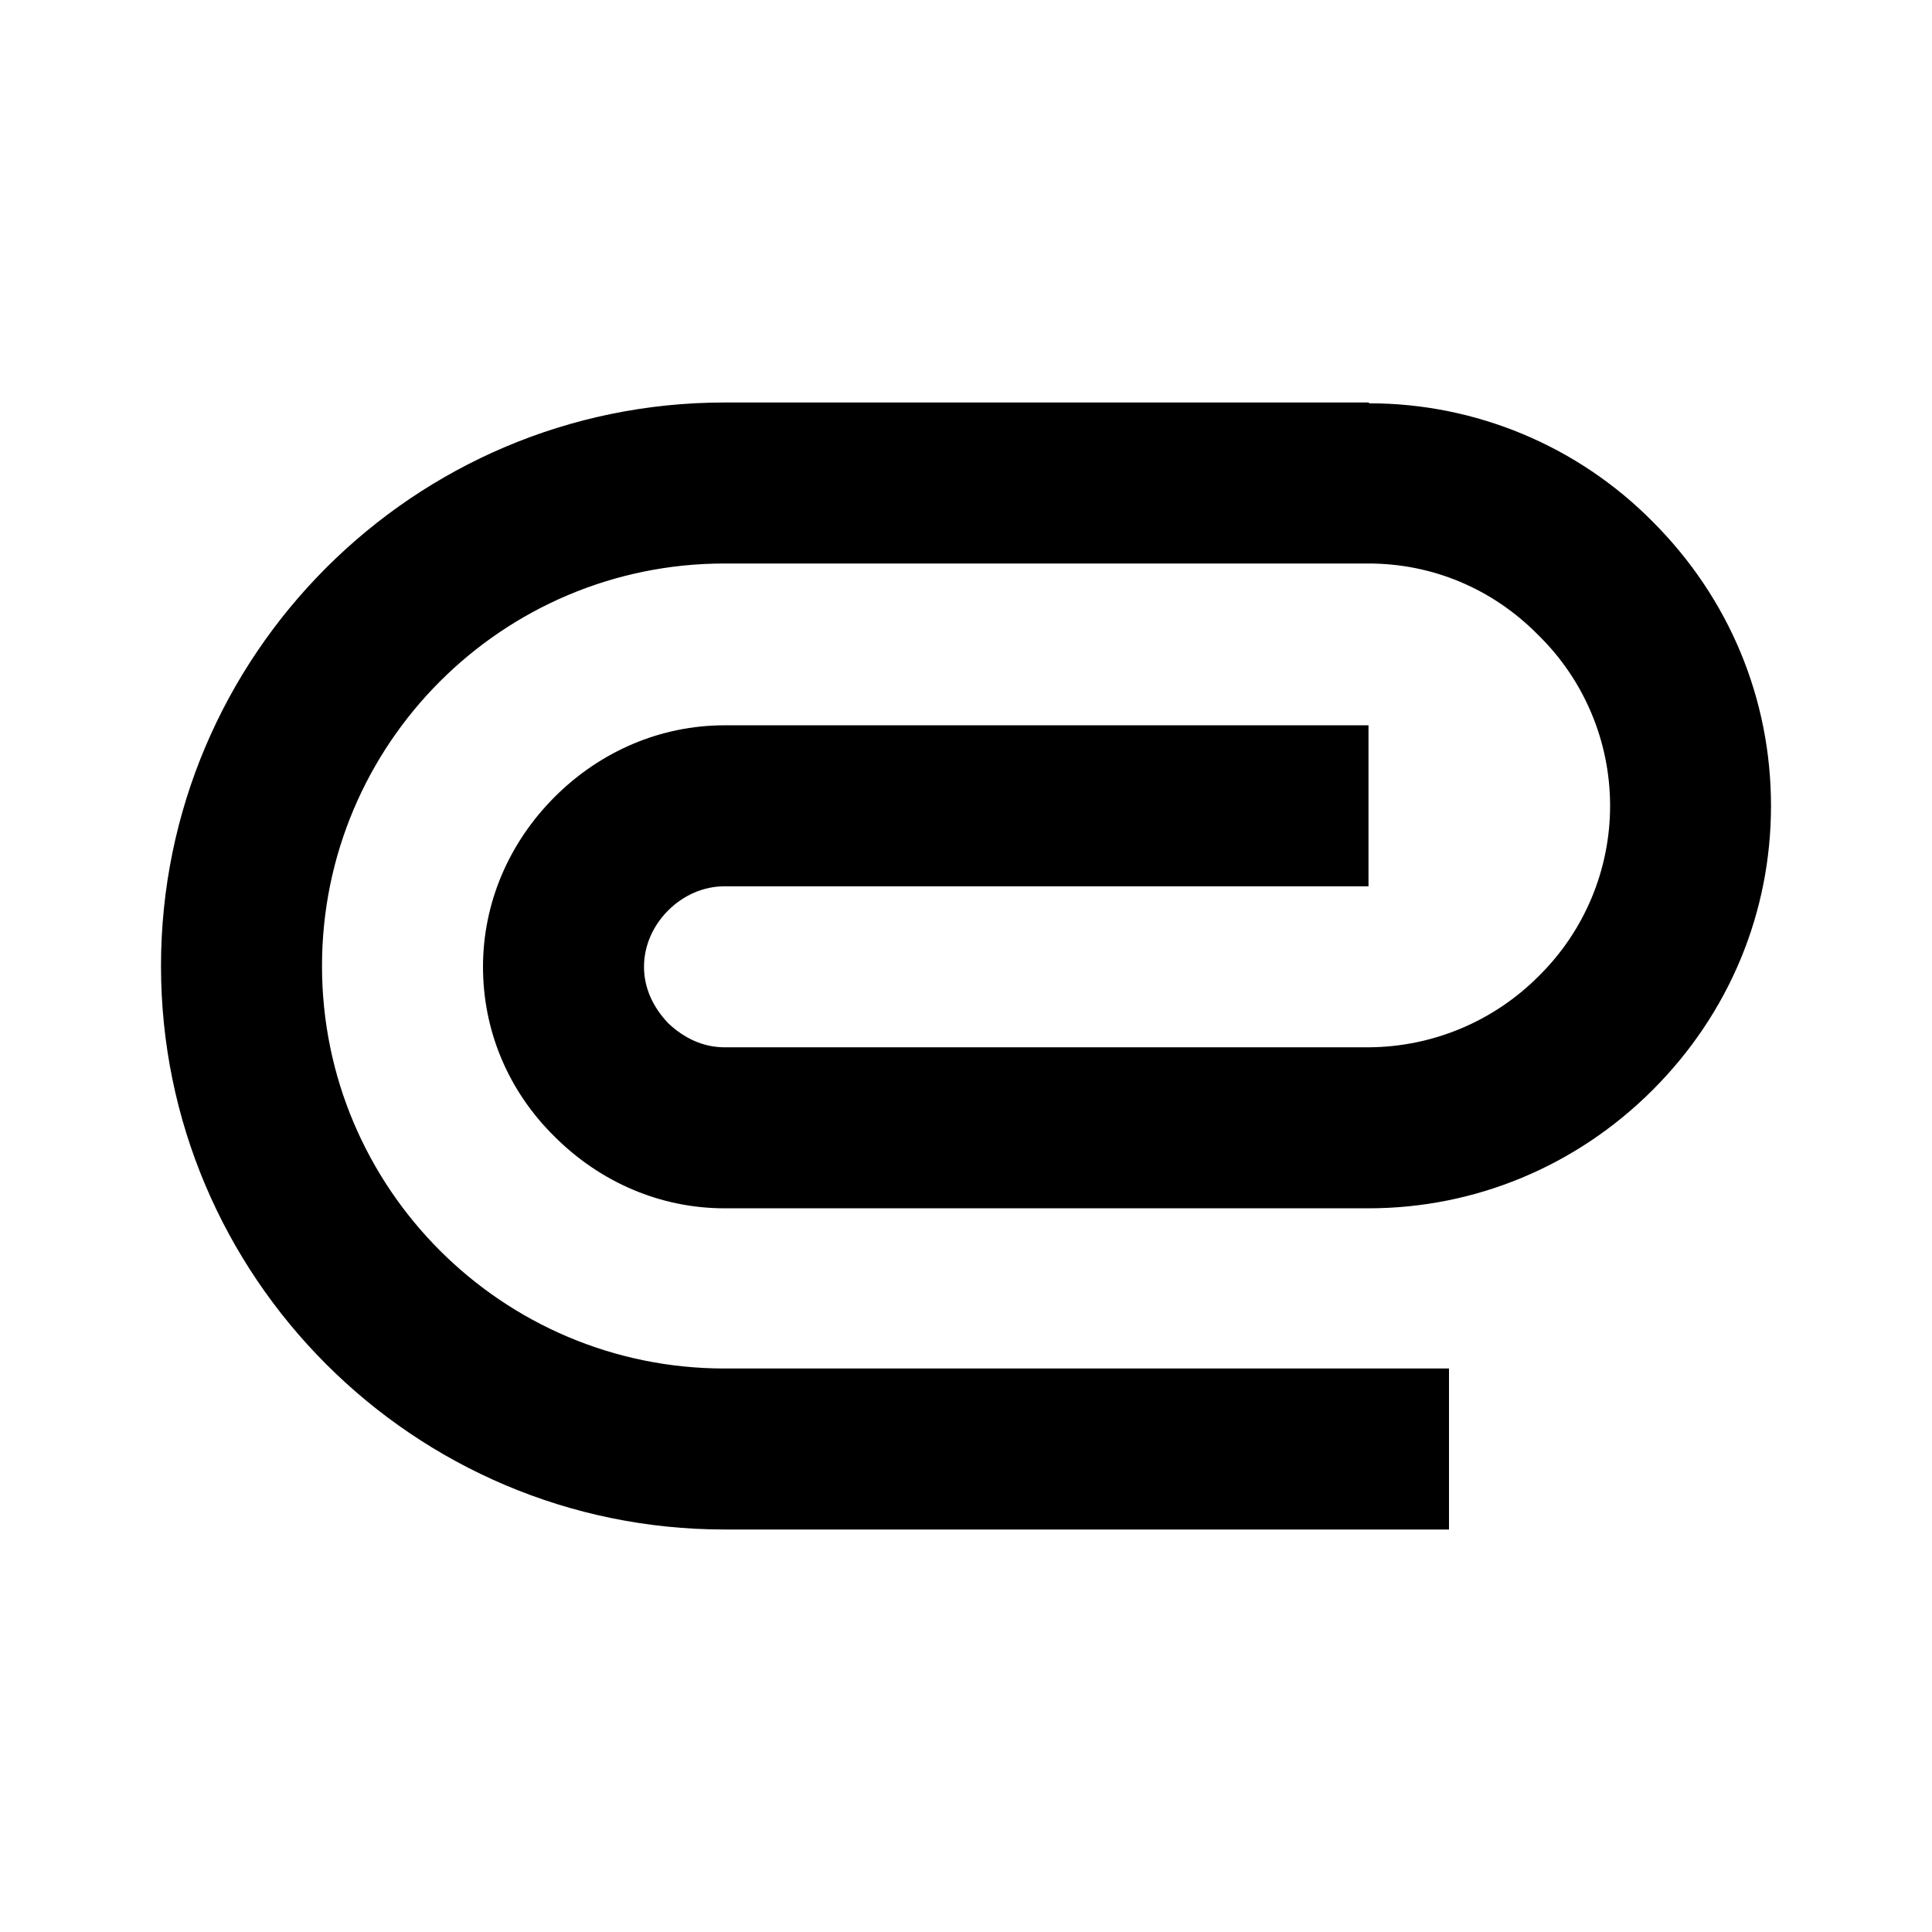
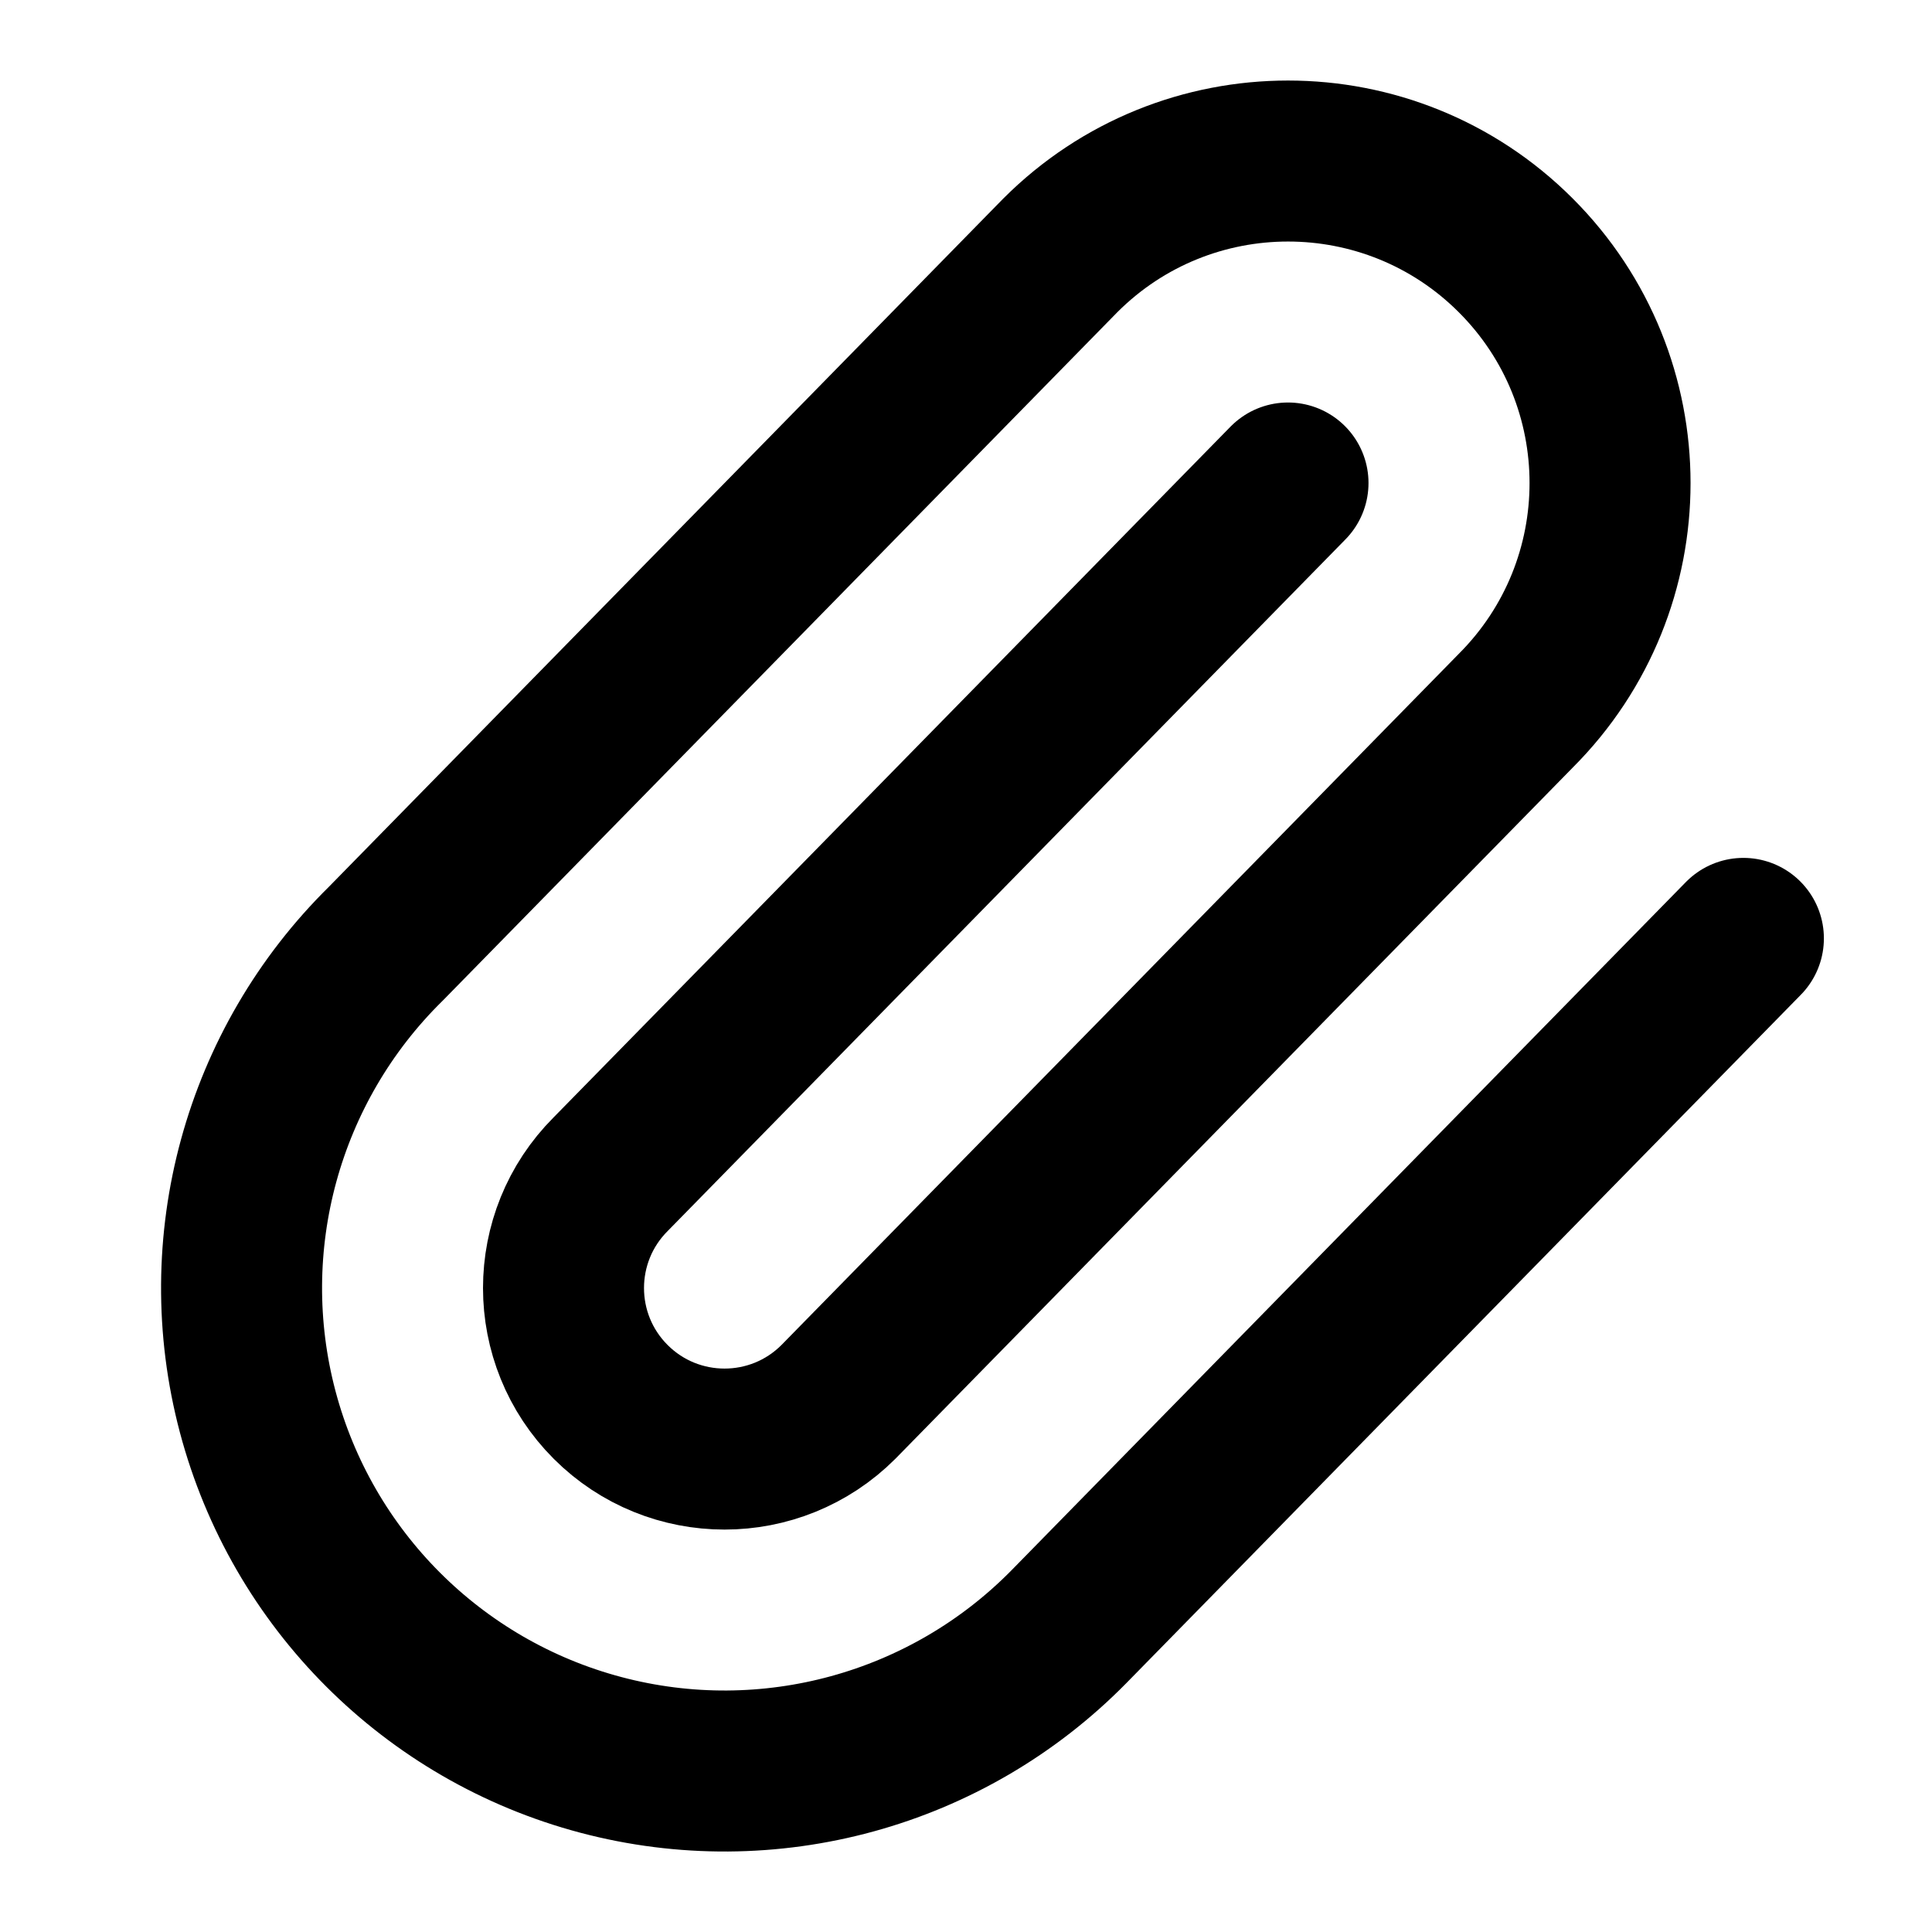
<svg xmlns="http://www.w3.org/2000/svg" viewBox="0 0 24 24">
-   <path fill="currentColor" d="M17 5H9c-3.86 0-7 3.14-7 7s3.14 7 7 7h9v-2H9c-2.76 0-5-2.24-5-5s2.24-5 5-5h8c.79 0 1.54.31 2.11.89a2.967 2.967 0 0 1 .01 4.23a3 3 0 0 1-2.12.89H9c-.26 0-.5-.11-.7-.3c-.19-.2-.3-.44-.3-.7s.11-.51.3-.7s.44-.3.7-.3h8v-2H9c-.79 0-1.54.32-2.11.89S6 11.22 6 12.01s.31 1.54.89 2.11c.57.57 1.32.89 2.11.89h8c1.32 0 2.58-.52 3.53-1.47S22 11.34 22 10.01s-.52-2.58-1.47-3.53a4.95 4.95 0 0 0-3.52-1.47Z" />
+   <path fill="none" stroke="currentColor" stroke-linecap="round" stroke-linejoin="round" stroke-width="2" d="m16 6l-8.414 8.586a2 2 0 0 0 2.829 2.829l8.414-8.586a4 4 0 1 0-5.657-5.657l-8.379 8.551a6 6 0 1 0 8.485 8.485l8.379-8.551" />
</svg>
